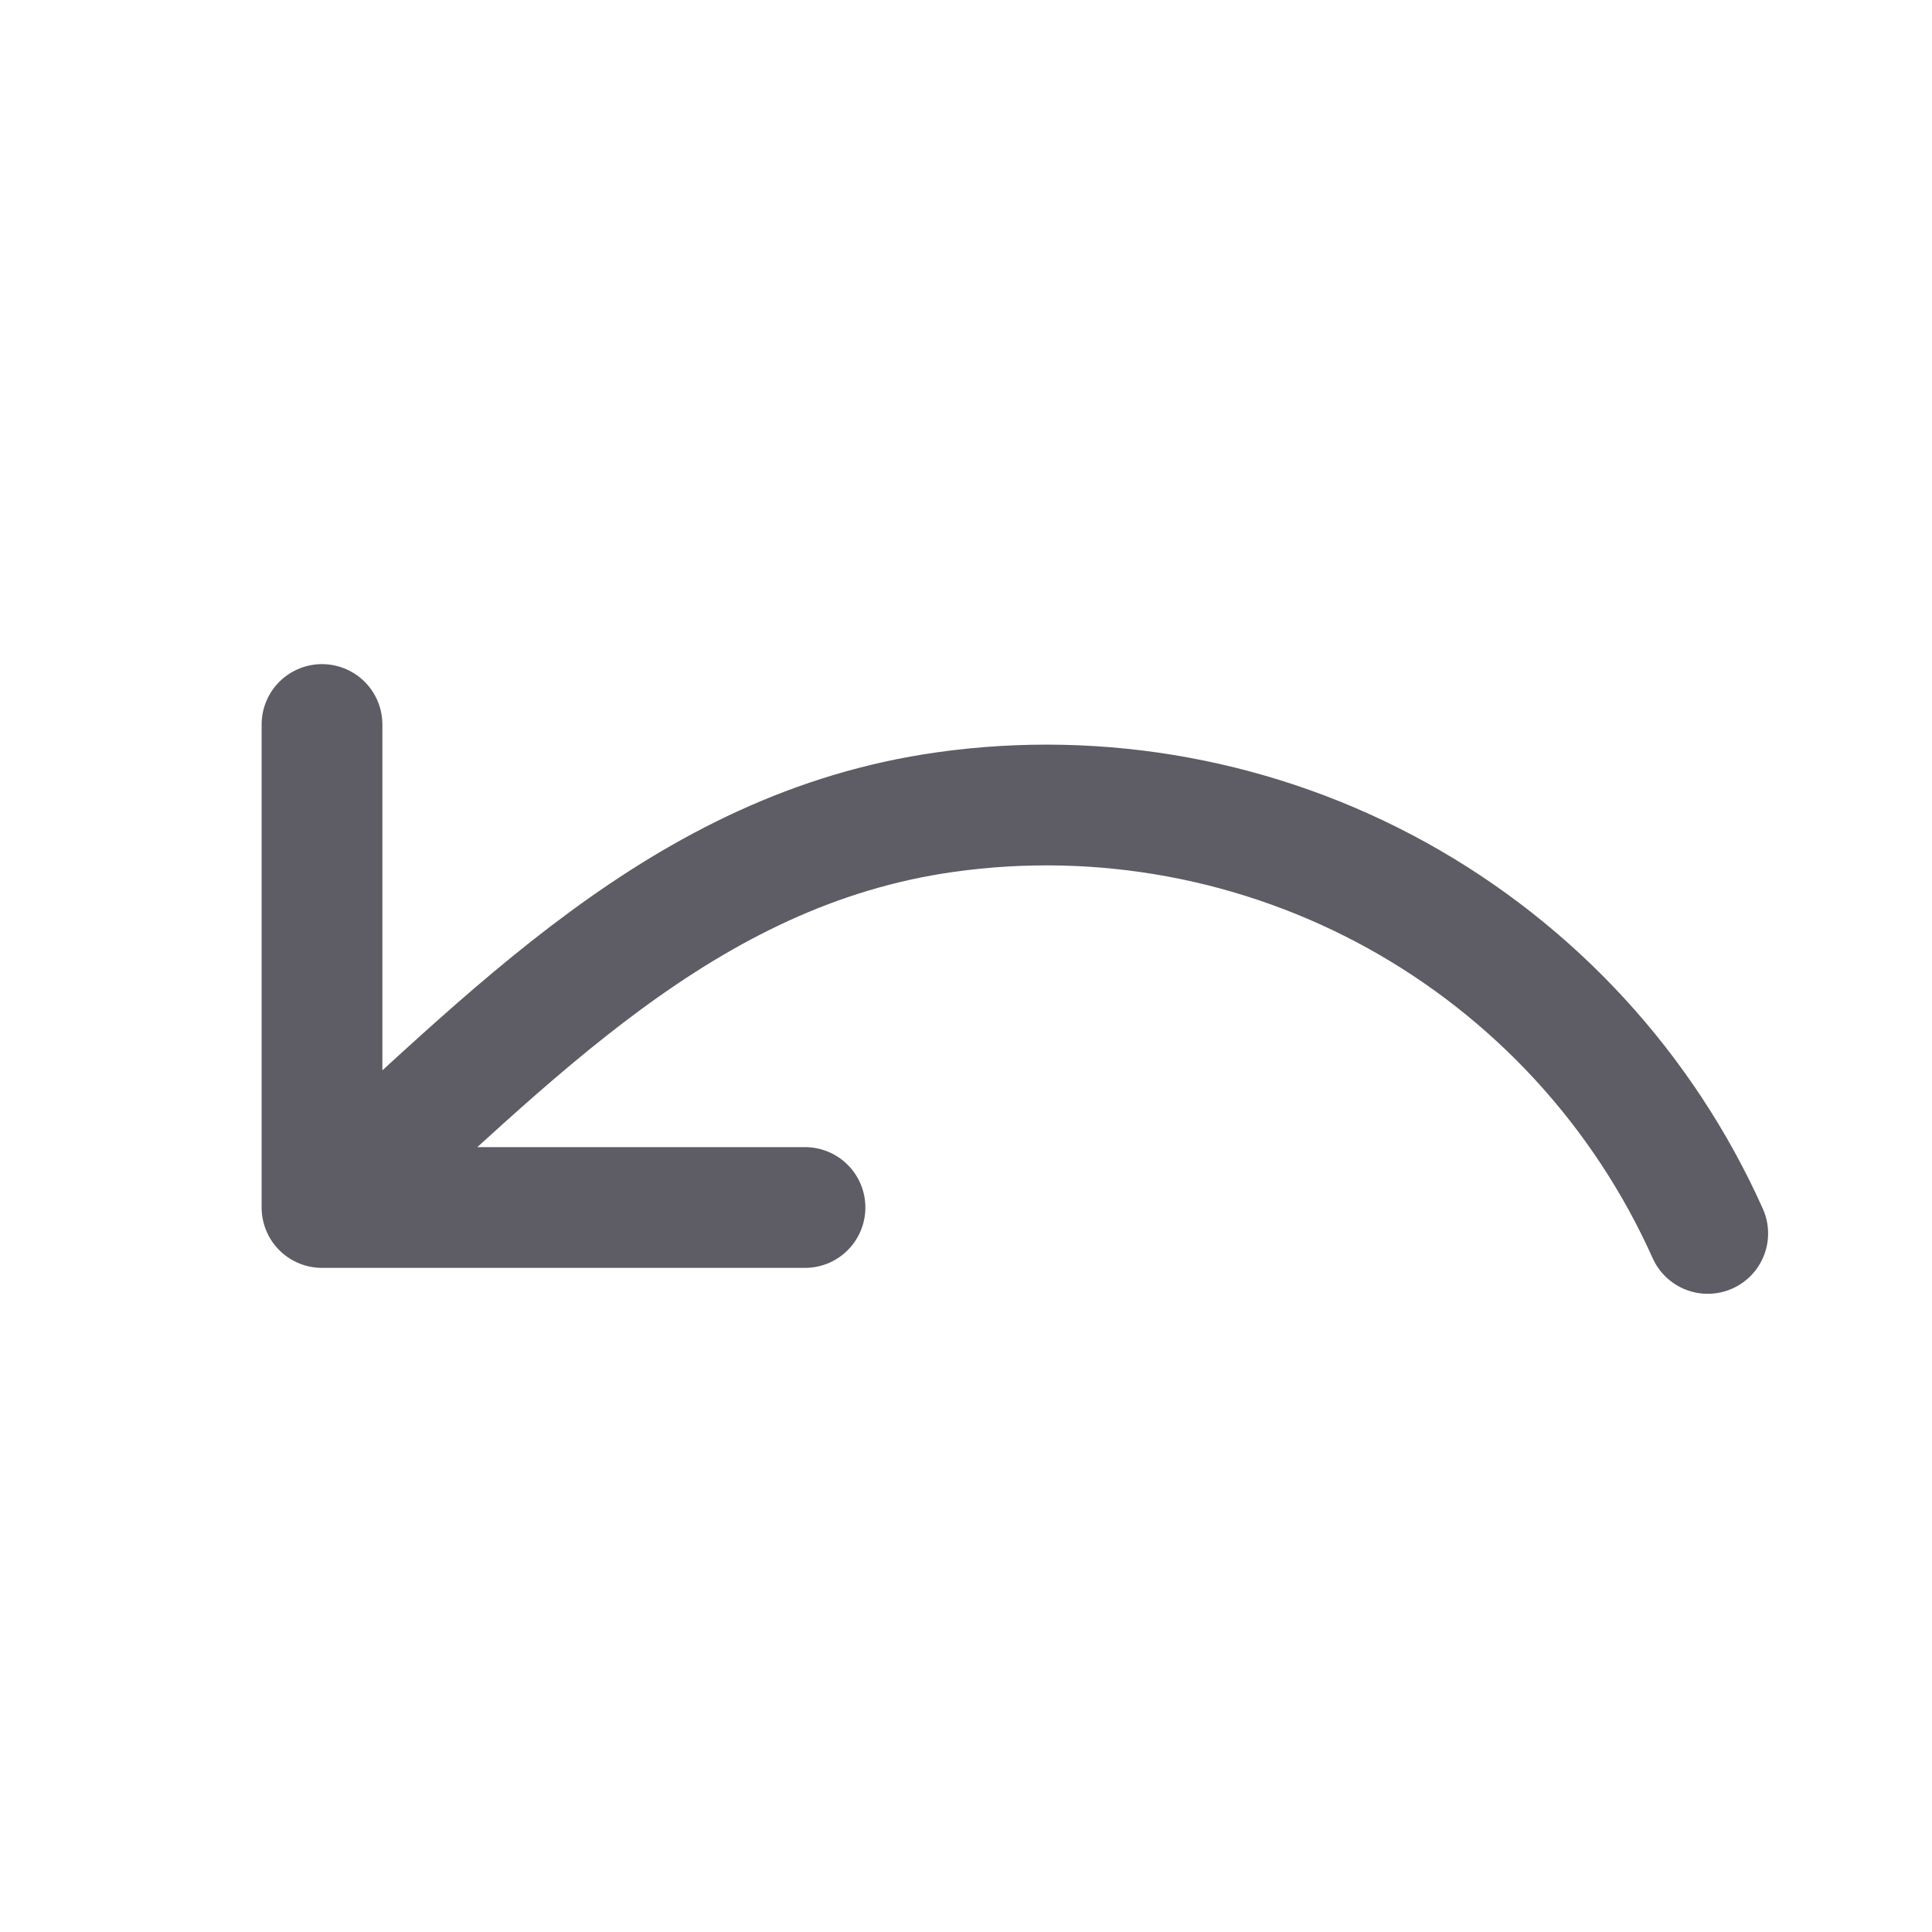
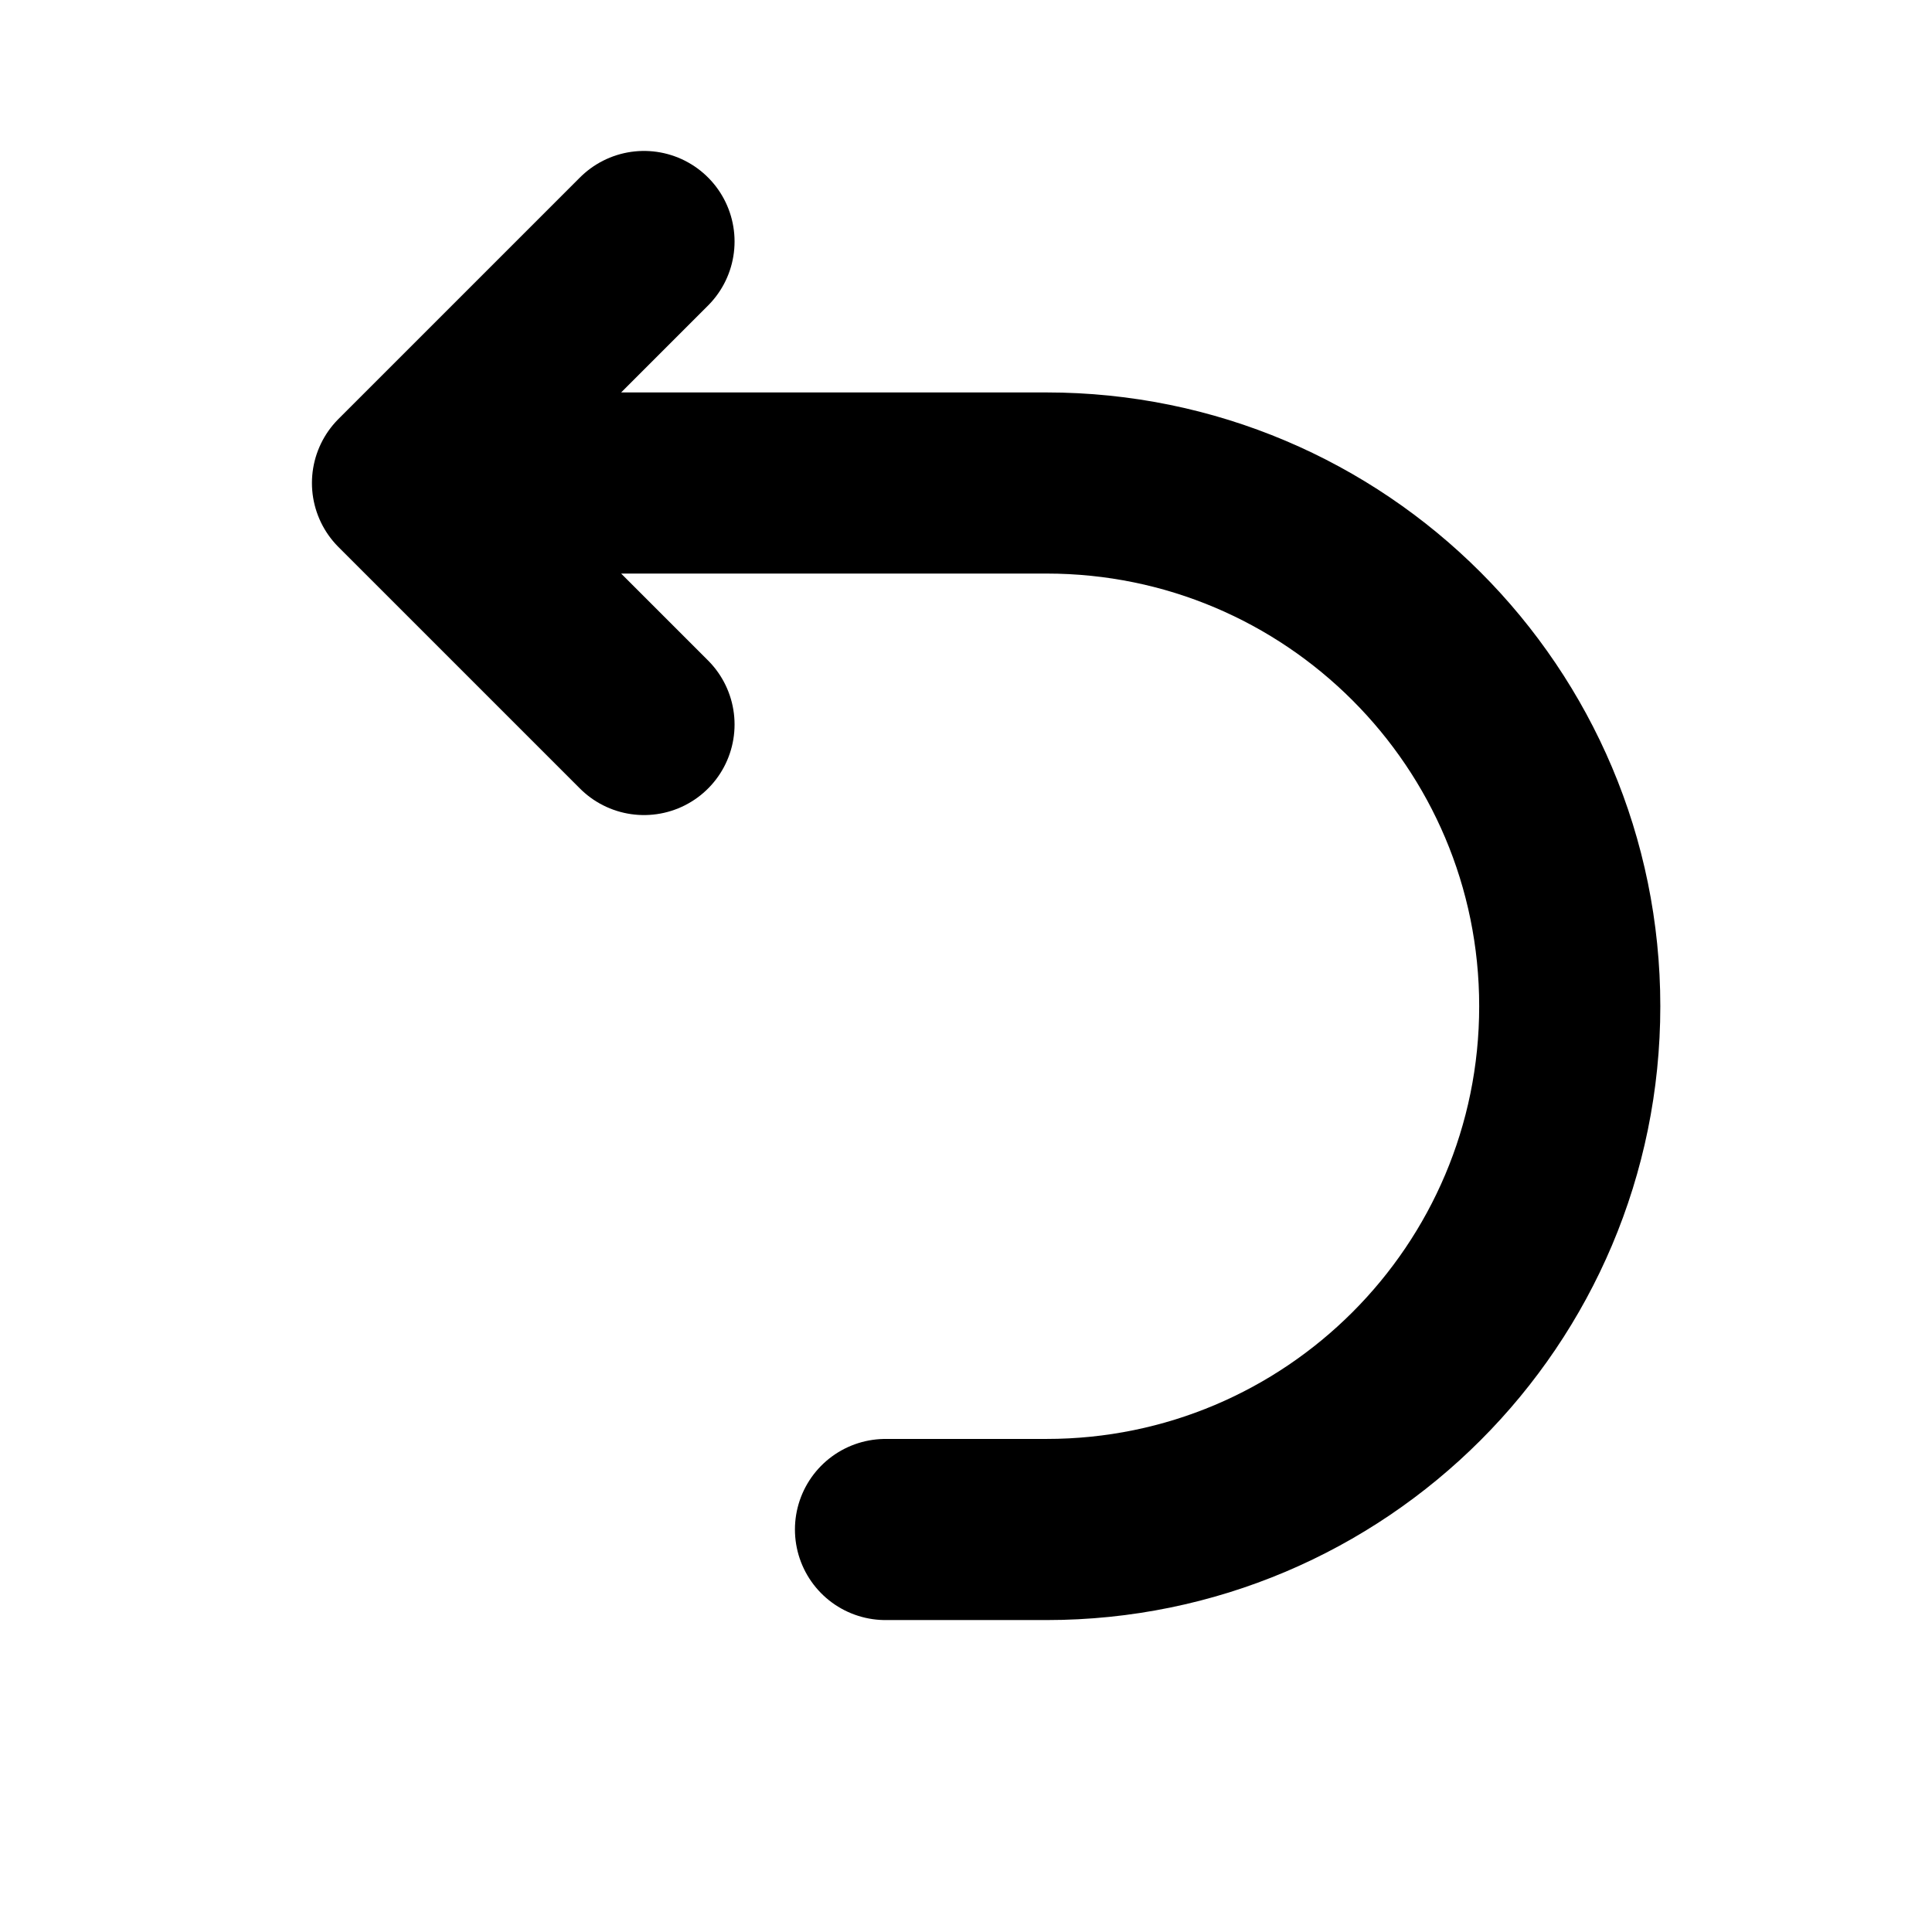
- <svg xmlns="http://www.w3.org/2000/svg" width="800px" height="800px" viewBox="0 0 24 24" fill="none">
-   <g id="SVGRepo_bgCarrier" stroke-width="0" />
-   <g id="SVGRepo_tracerCarrier" stroke-linecap="round" stroke-linejoin="round" />
-   <g id="SVGRepo_iconCarrier">
-     <path d="M4 9V15M4 15H10M4 15C6.327 12.911 8.483 10.547 11.745 10.088C13.678 9.816 15.646 10.179 17.354 11.123C19.062 12.068 20.416 13.541 21.214 15.322" stroke="#5e5c64" stroke-width="1.5" stroke-linecap="round" stroke-linejoin="round" />
-   </g>
+ <svg xmlns="http://www.w3.org/2000/svg" viewBox="0 0 24 24">
+   <path d="M9 6H5l3-3M5 6l3 3M5.5 6H13a6.5 6.5 0 1 1 0 13h-2" fill="none" stroke="#000000" stroke-width="2.25" stroke-linecap="round" stroke-linejoin="round" />
</svg>
